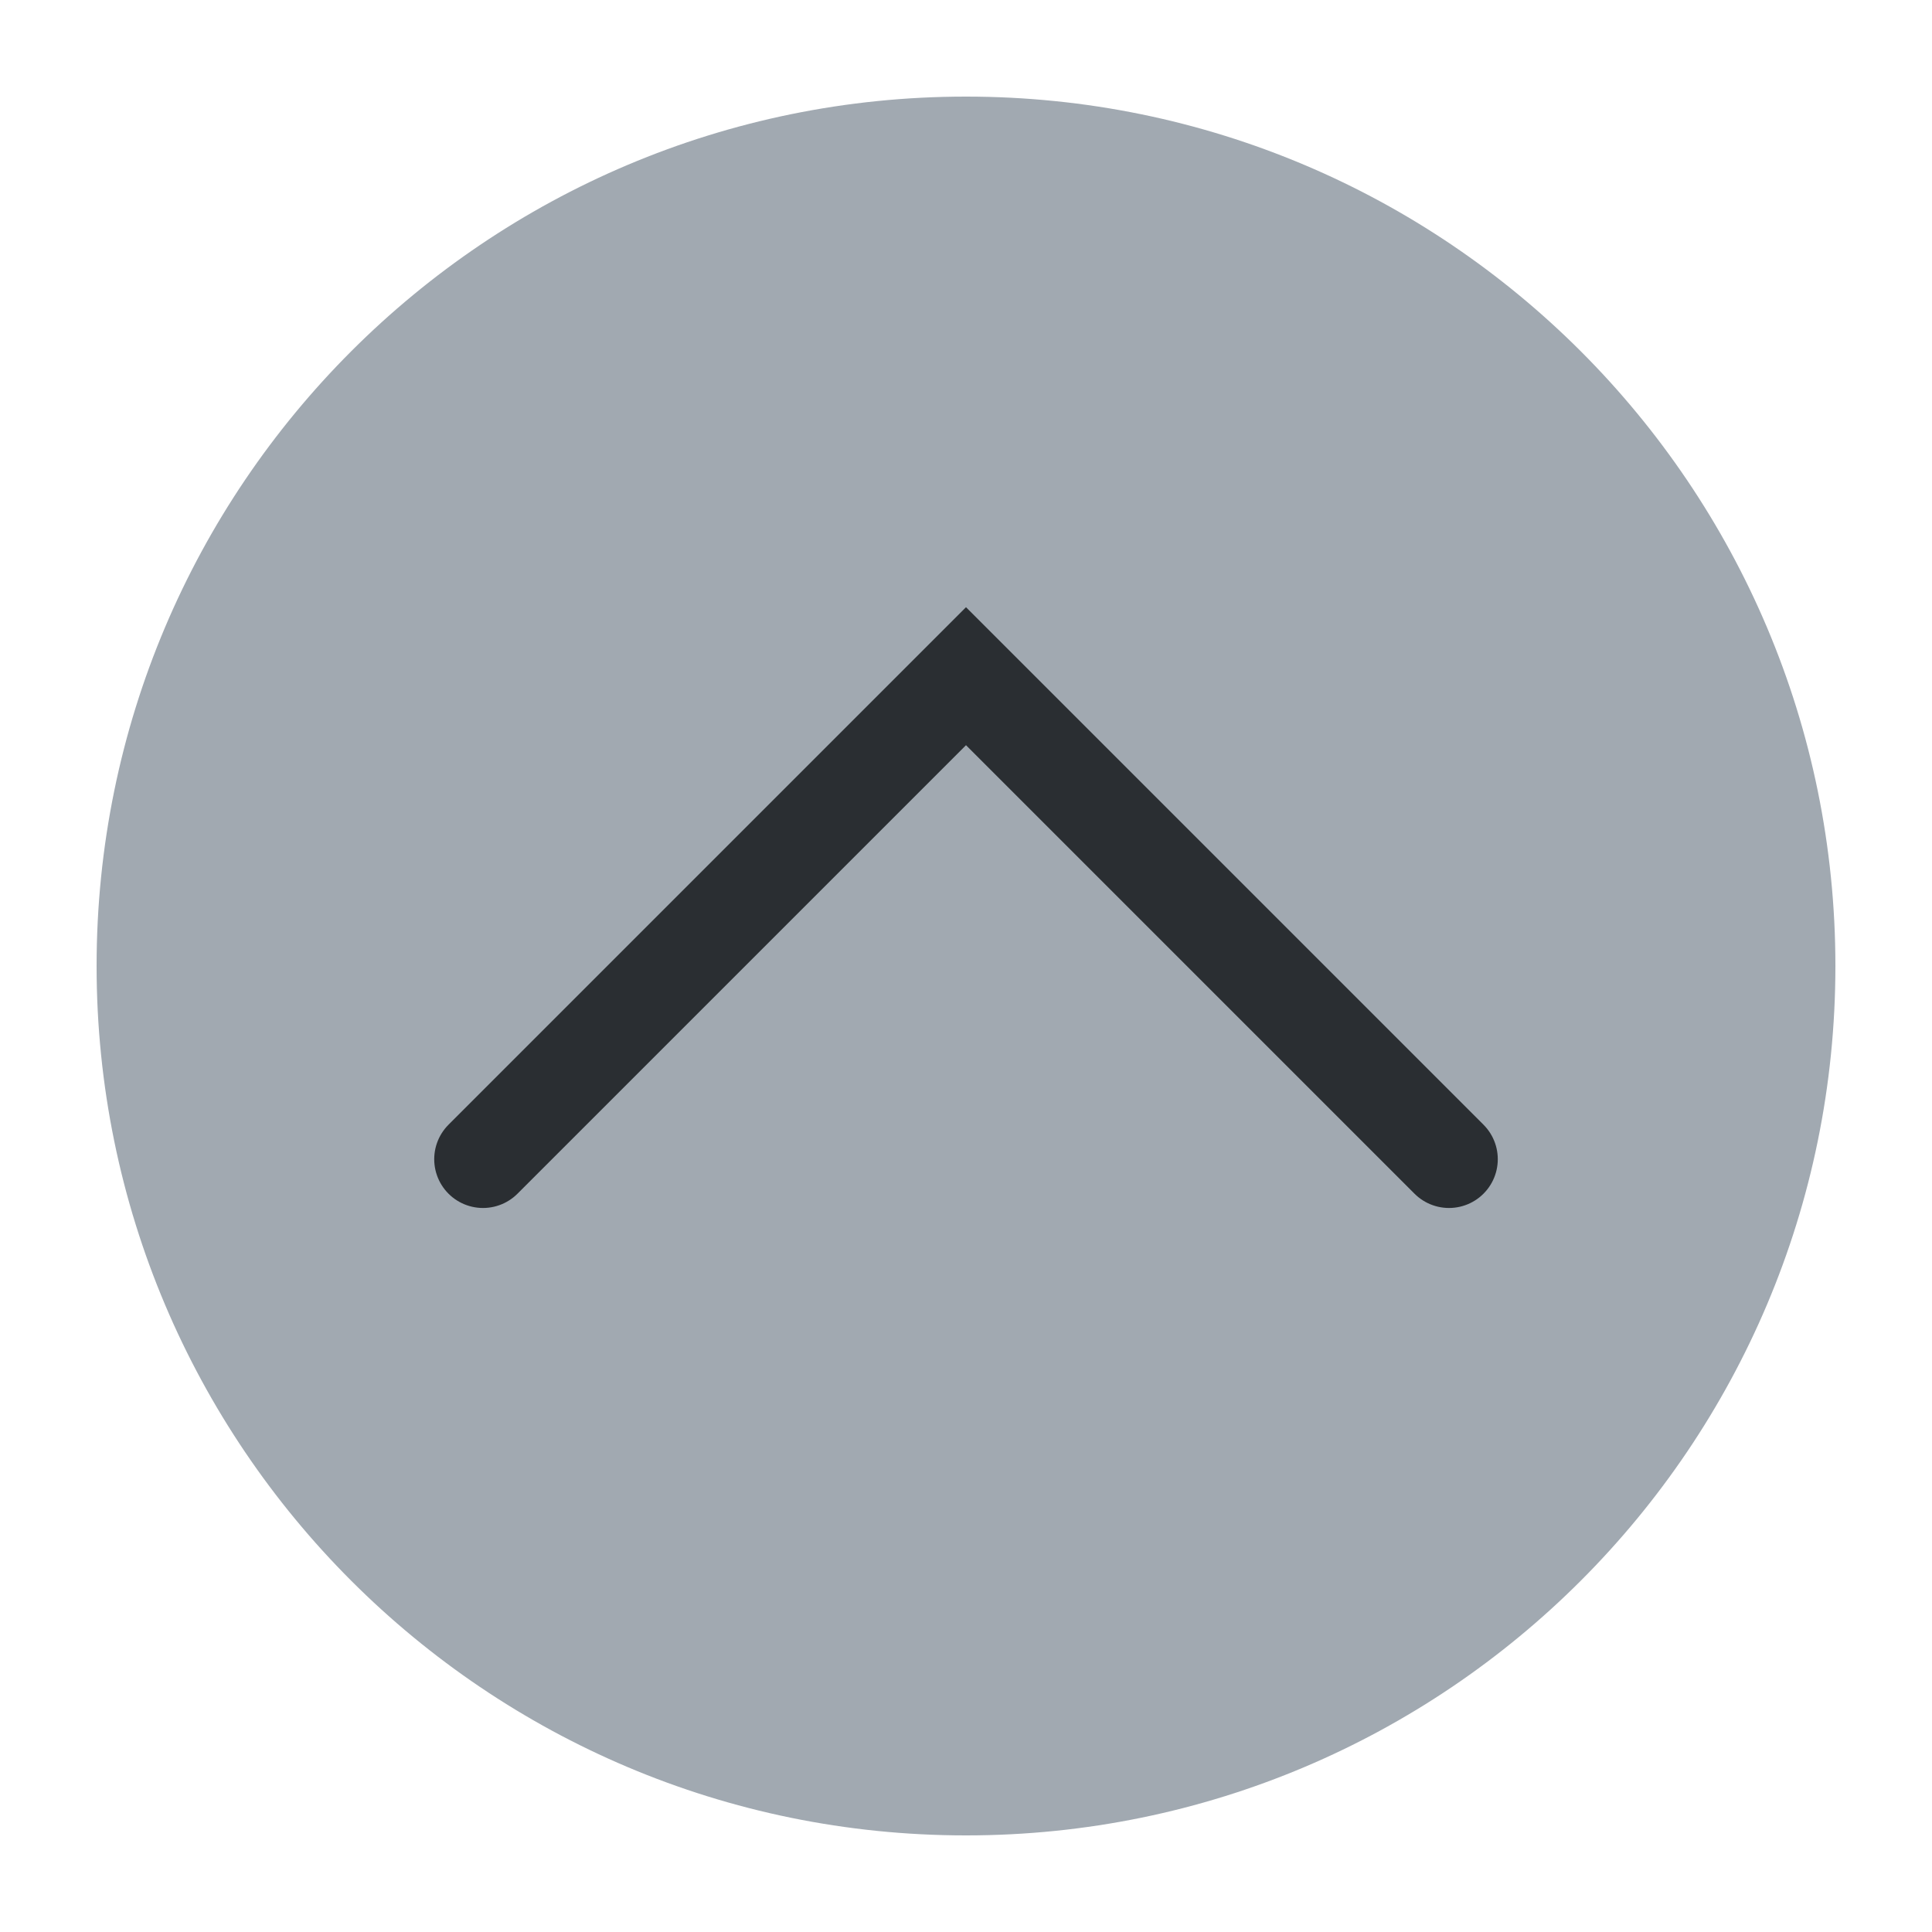
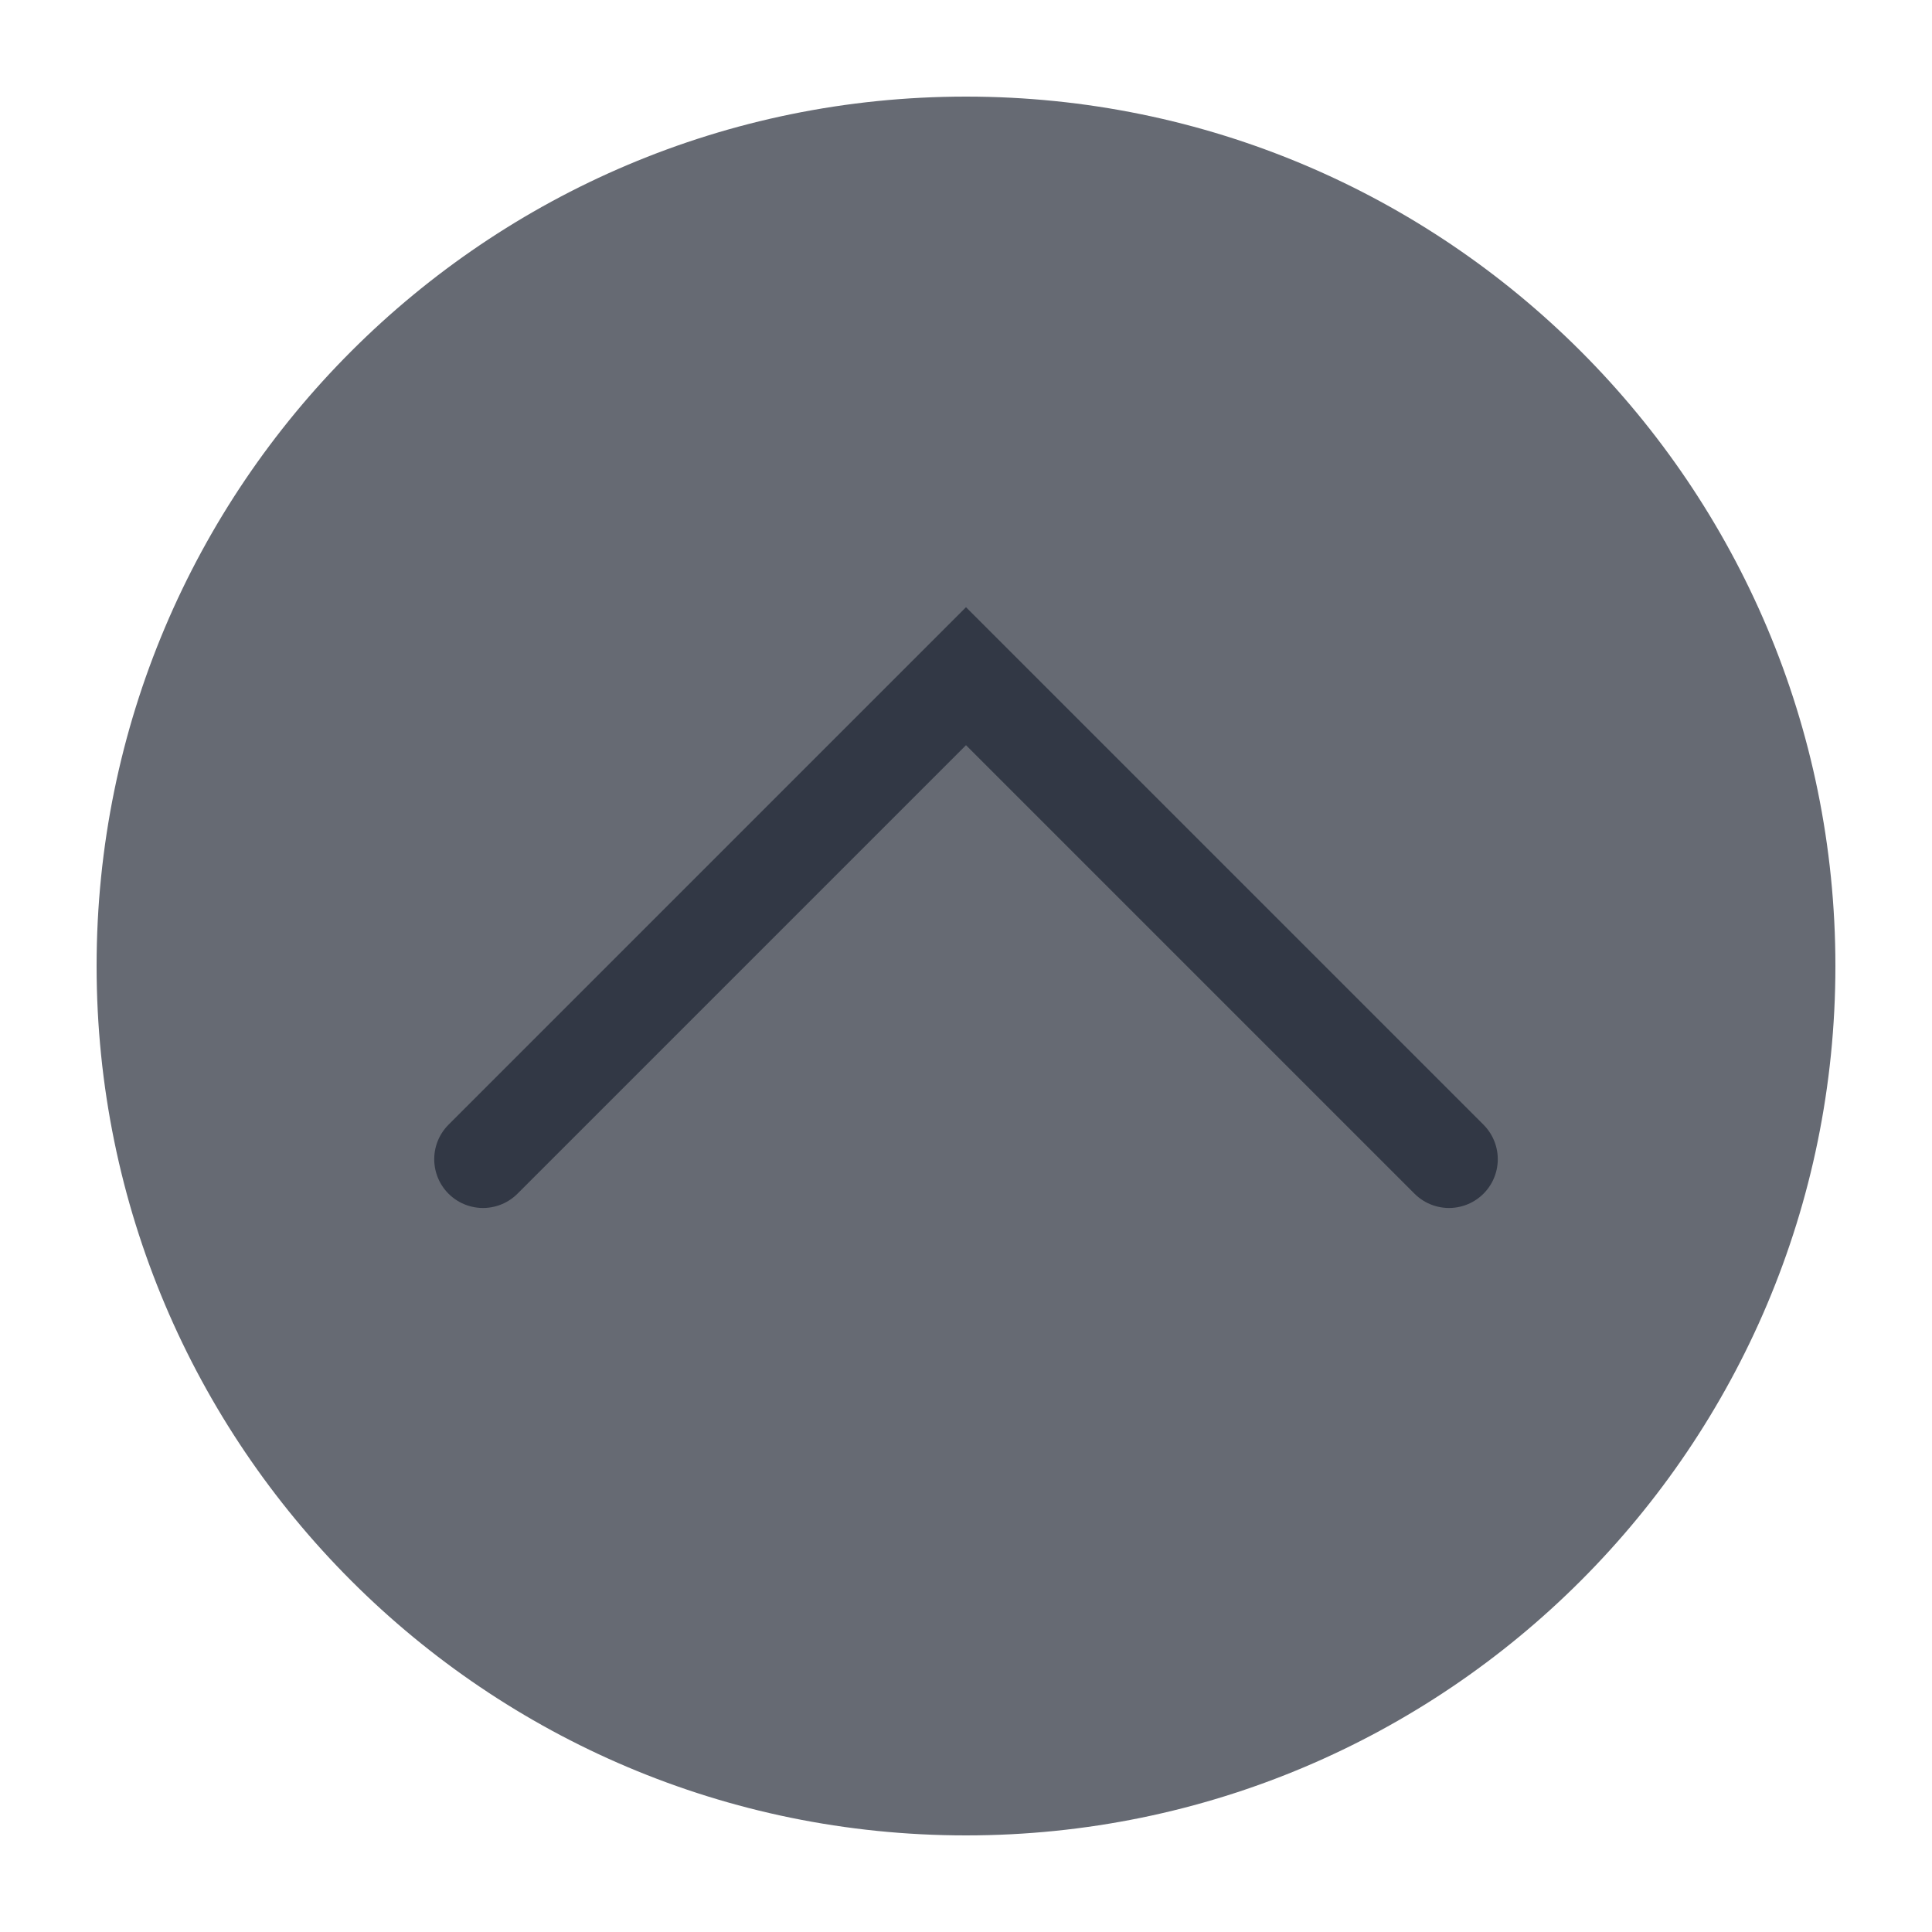
<svg xmlns="http://www.w3.org/2000/svg" viewBox="0 0 50 50" version="1.2" baseProfile="tiny">
  <defs>
</defs>
  <g fill="none" stroke="black" stroke-width="1" fill-rule="evenodd" stroke-linecap="square" stroke-linejoin="bevel">
-     <g fill="#a1a9b1" fill-opacity="1" stroke="none" transform="matrix(2.5,0,0,2.5,2.5,2.5)" font-family="Noto Sans" font-size="10" font-weight="400" font-style="normal">
+     <g fill="#666a73" fill-opacity="1" stroke="none" transform="matrix(2.5,0,0,2.5,2.5,2.5)" font-family="Noto Sans" font-size="10" font-weight="400" font-style="normal">
      <circle cx="9" cy="9" r="9" />
    </g>
-     <g fill="none" stroke="#2a2e32" stroke-opacity="1" stroke-width="1.01" stroke-linecap="round" stroke-linejoin="miter" stroke-miterlimit="2" transform="matrix(2.5,0,0,2.5,2.5,2.5)" font-family="Noto Sans" font-size="10" font-weight="400" font-style="normal">
+     <g fill="none" stroke="#262c3a" stroke-opacity="0.8" stroke-width="1.01" stroke-linecap="round" stroke-linejoin="miter" stroke-miterlimit="2" transform="matrix(2.5,0,0,2.5,2.5,2.5)" font-family="Noto Sans" font-size="10" font-weight="400" font-style="normal">
      <polyline fill="none" vector-effect="none" points="4,11 9,6 14,11 " />
    </g>
    <g fill="none" stroke="#000000" stroke-opacity="1" stroke-width="1" stroke-linecap="square" stroke-linejoin="bevel" transform="matrix(1,0,0,1,0,0)" font-family="Noto Sans" font-size="10" font-weight="400" font-style="normal">
</g>
  </g>
</svg>
